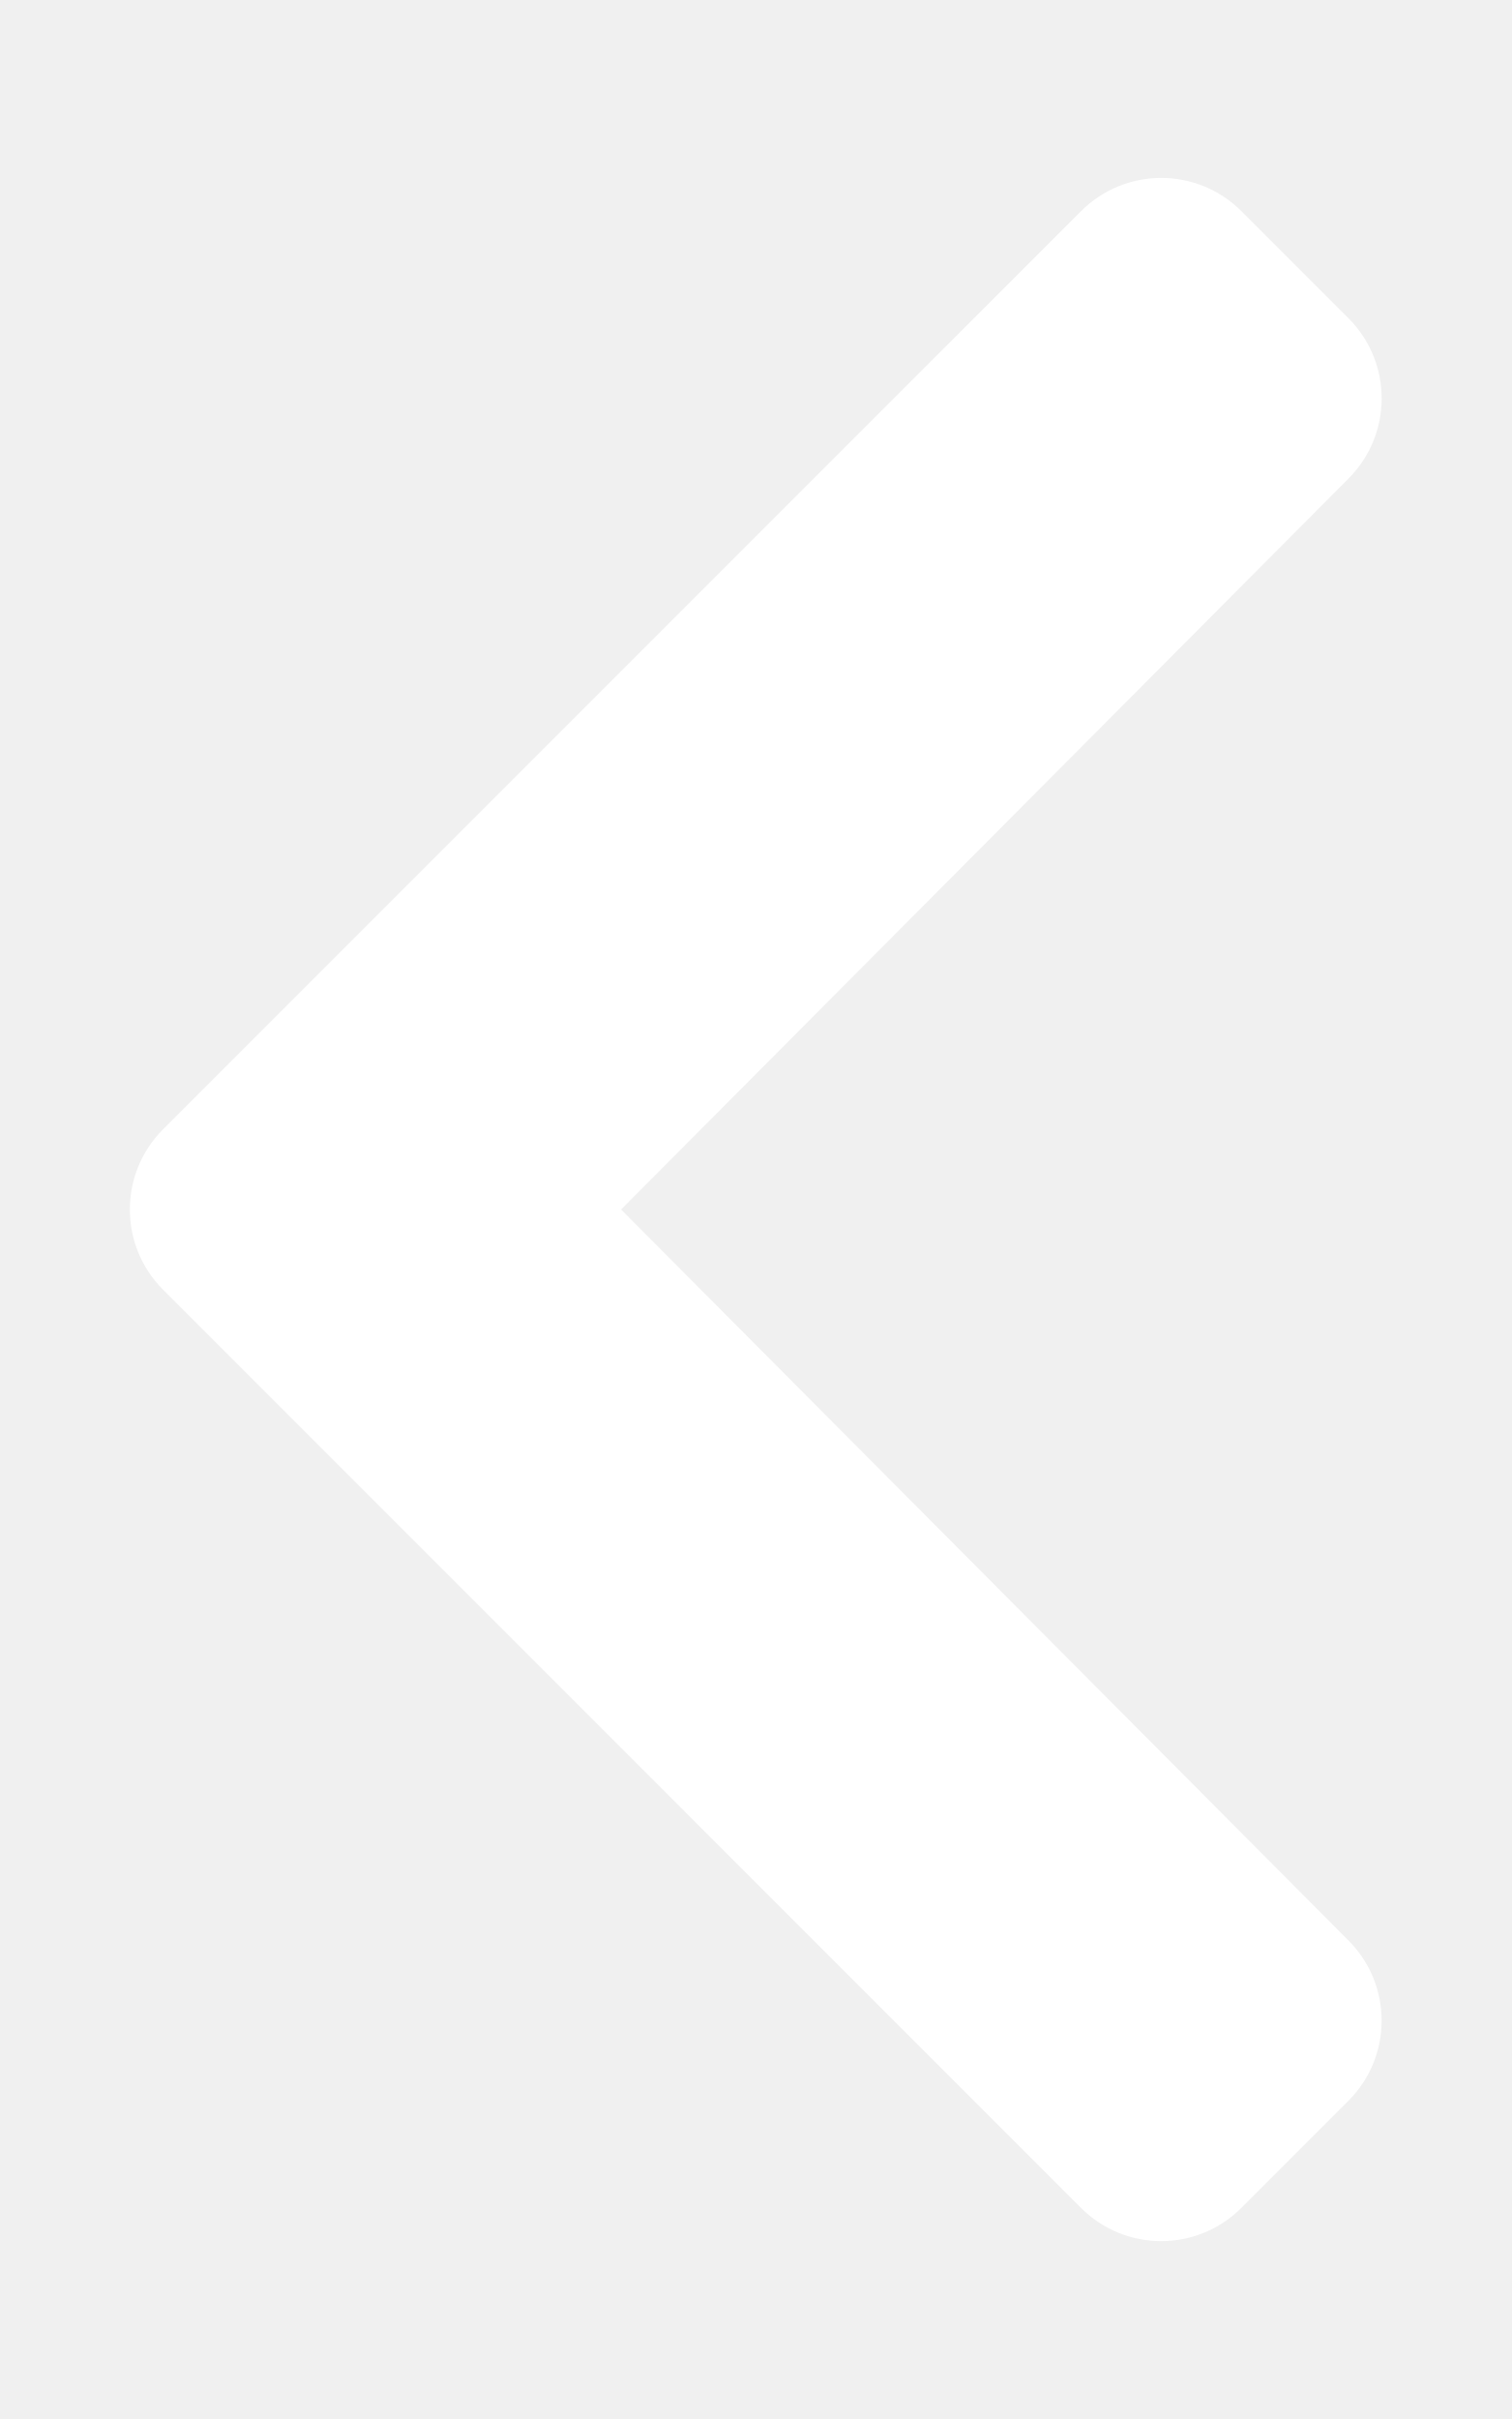
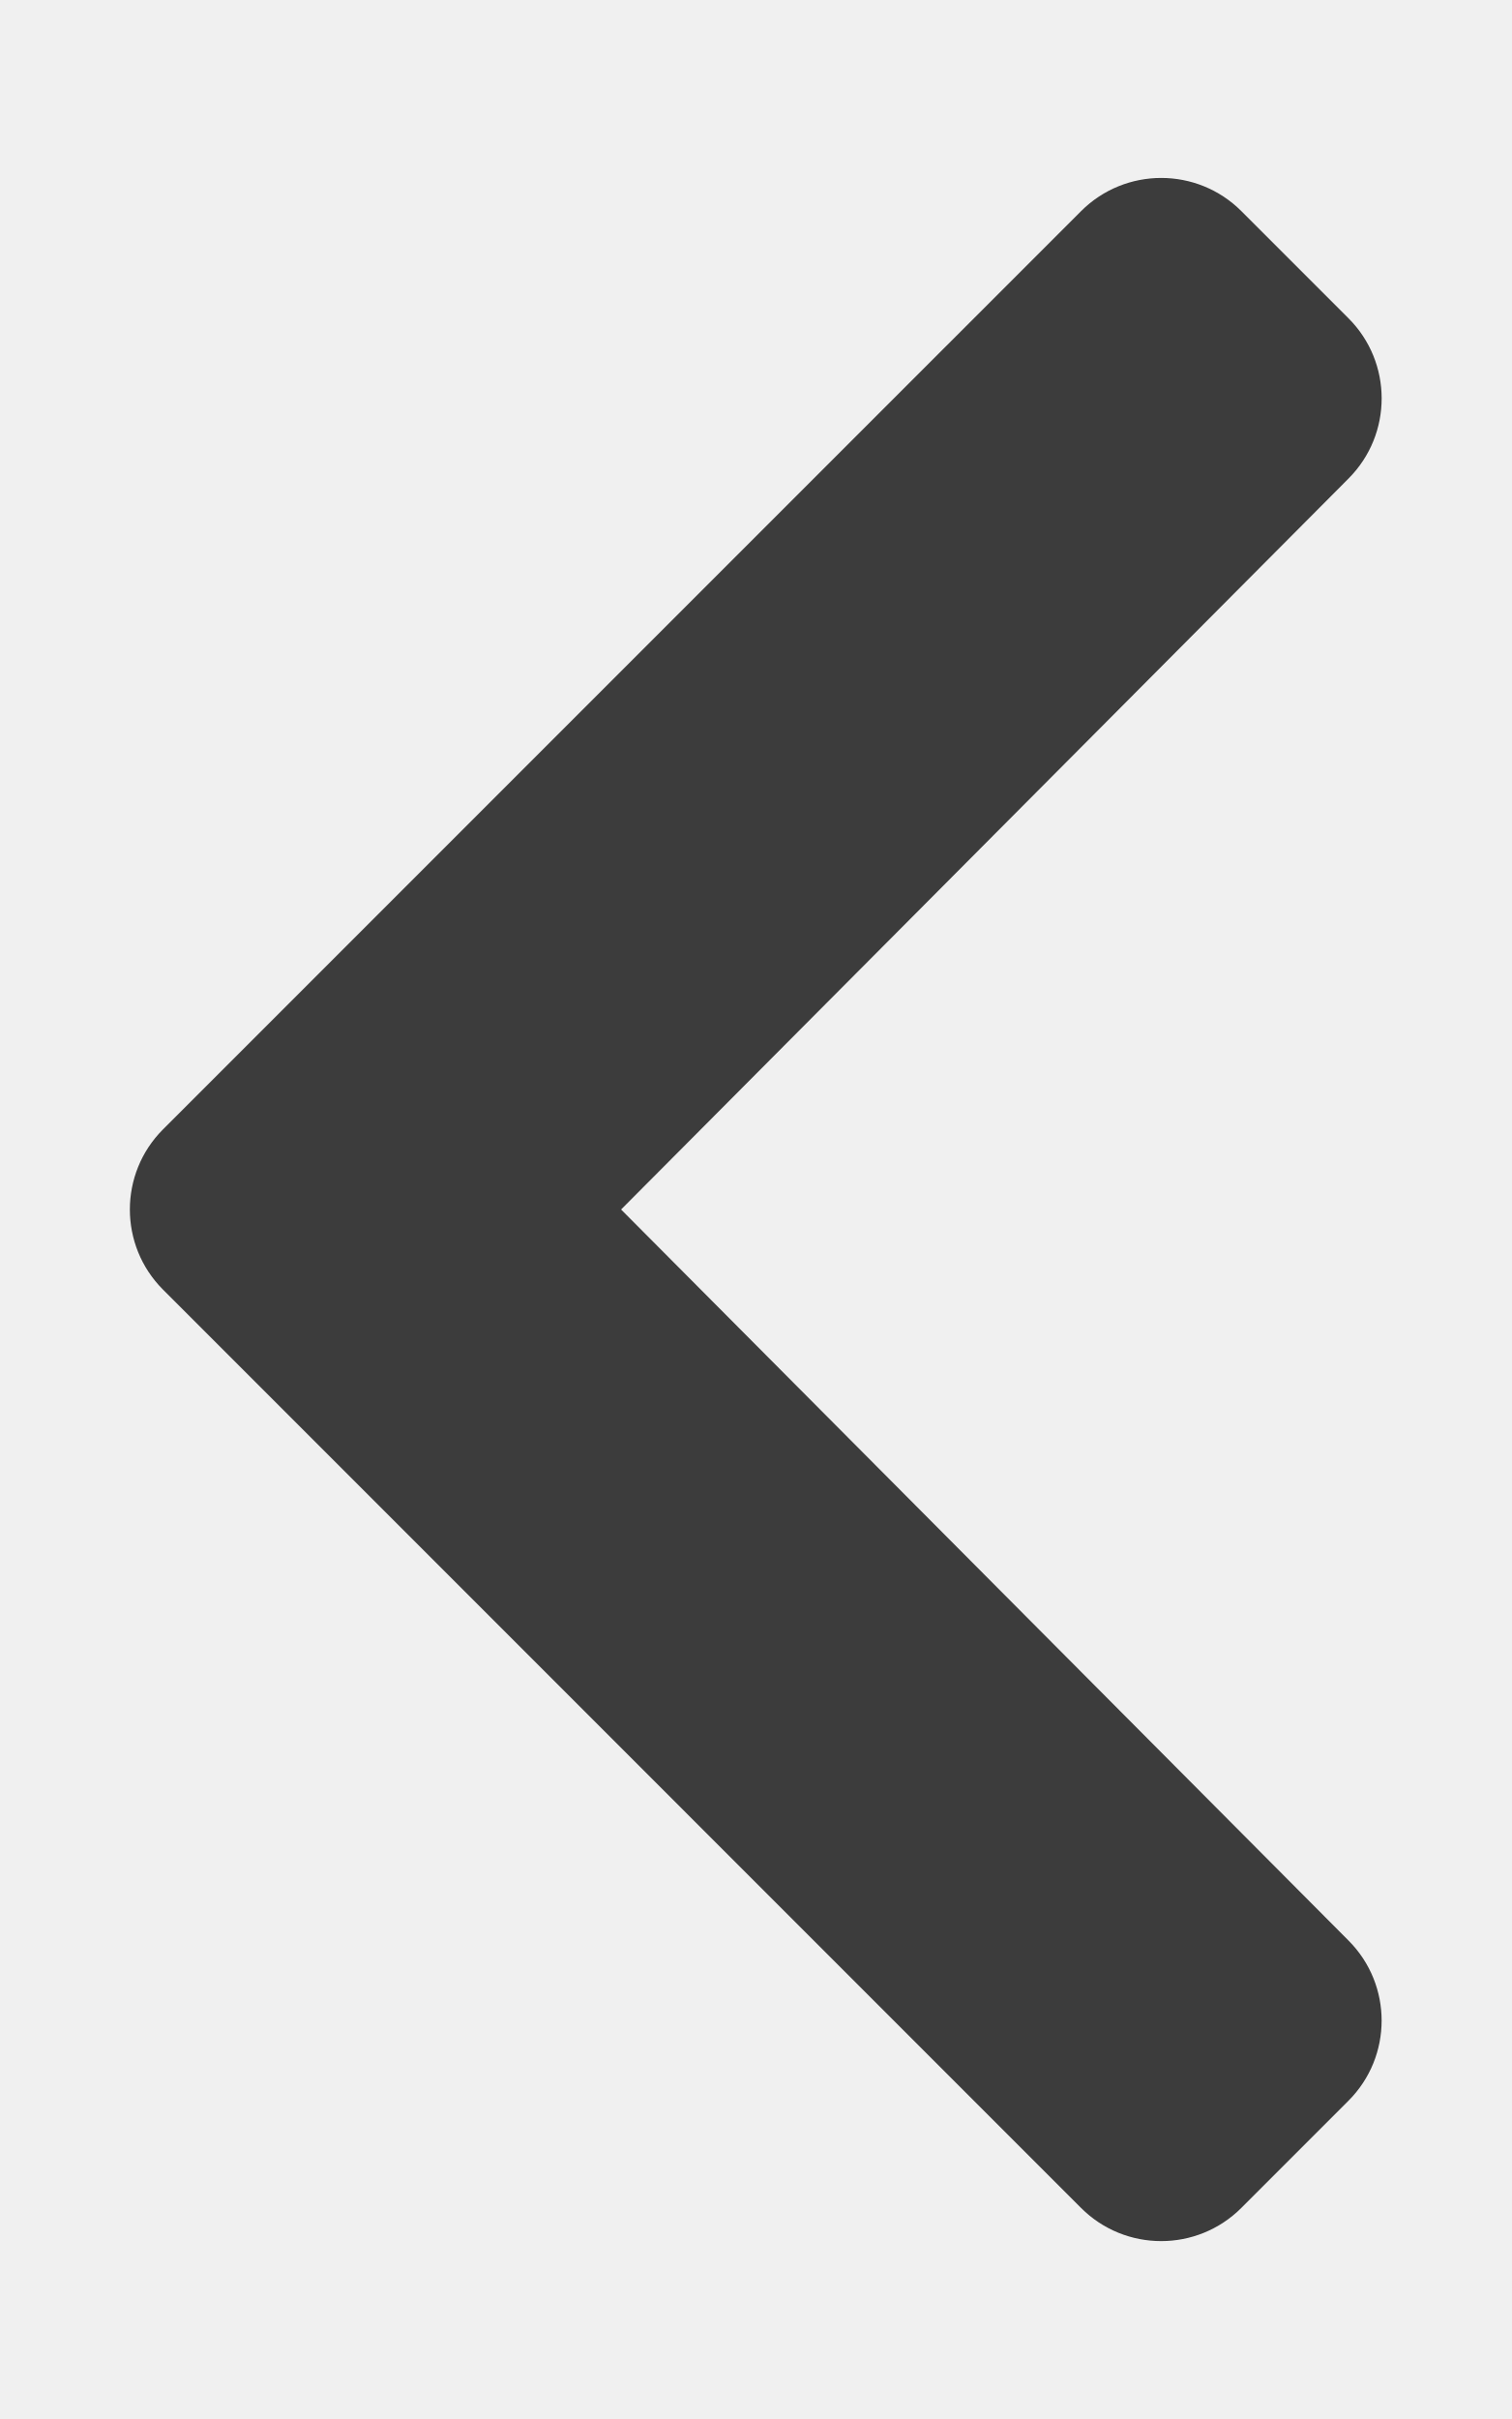
<svg xmlns="http://www.w3.org/2000/svg" aria-hidden="true" focusable="false" data-prefix="fas" data-icon="chevron-left" class="svg-inline--fa fa-chevron-left fa-w-10" role="img" viewBox="0 0 320 512">
-   <path fill="#fff" d="M34.52 239.03L228.87 44.69c9.37-9.37 24.57-9.37 33.94 0l22.67 22.67c9.36 9.36 9.37 24.52.04 33.9L131.49 256l154.02 154.75c9.34 9.38 9.32 24.54-.04 33.9l-22.67 22.67c-9.37 9.37-24.57 9.37-33.94 0L34.52 272.97c-9.37-9.37-9.37-24.57 0-33.94z" />
+   <path fill="#3c3c3c" d="M34.52 239.03L228.87 44.69c9.37-9.37 24.57-9.37 33.94 0l22.67 22.67c9.36 9.36 9.37 24.52.04 33.9L131.49 256l154.02 154.75c9.34 9.38 9.32 24.54-.04 33.9l-22.67 22.67c-9.37 9.37-24.57 9.37-33.94 0L34.52 272.97c-9.37-9.37-9.37-24.57 0-33.94z" />
</svg>
